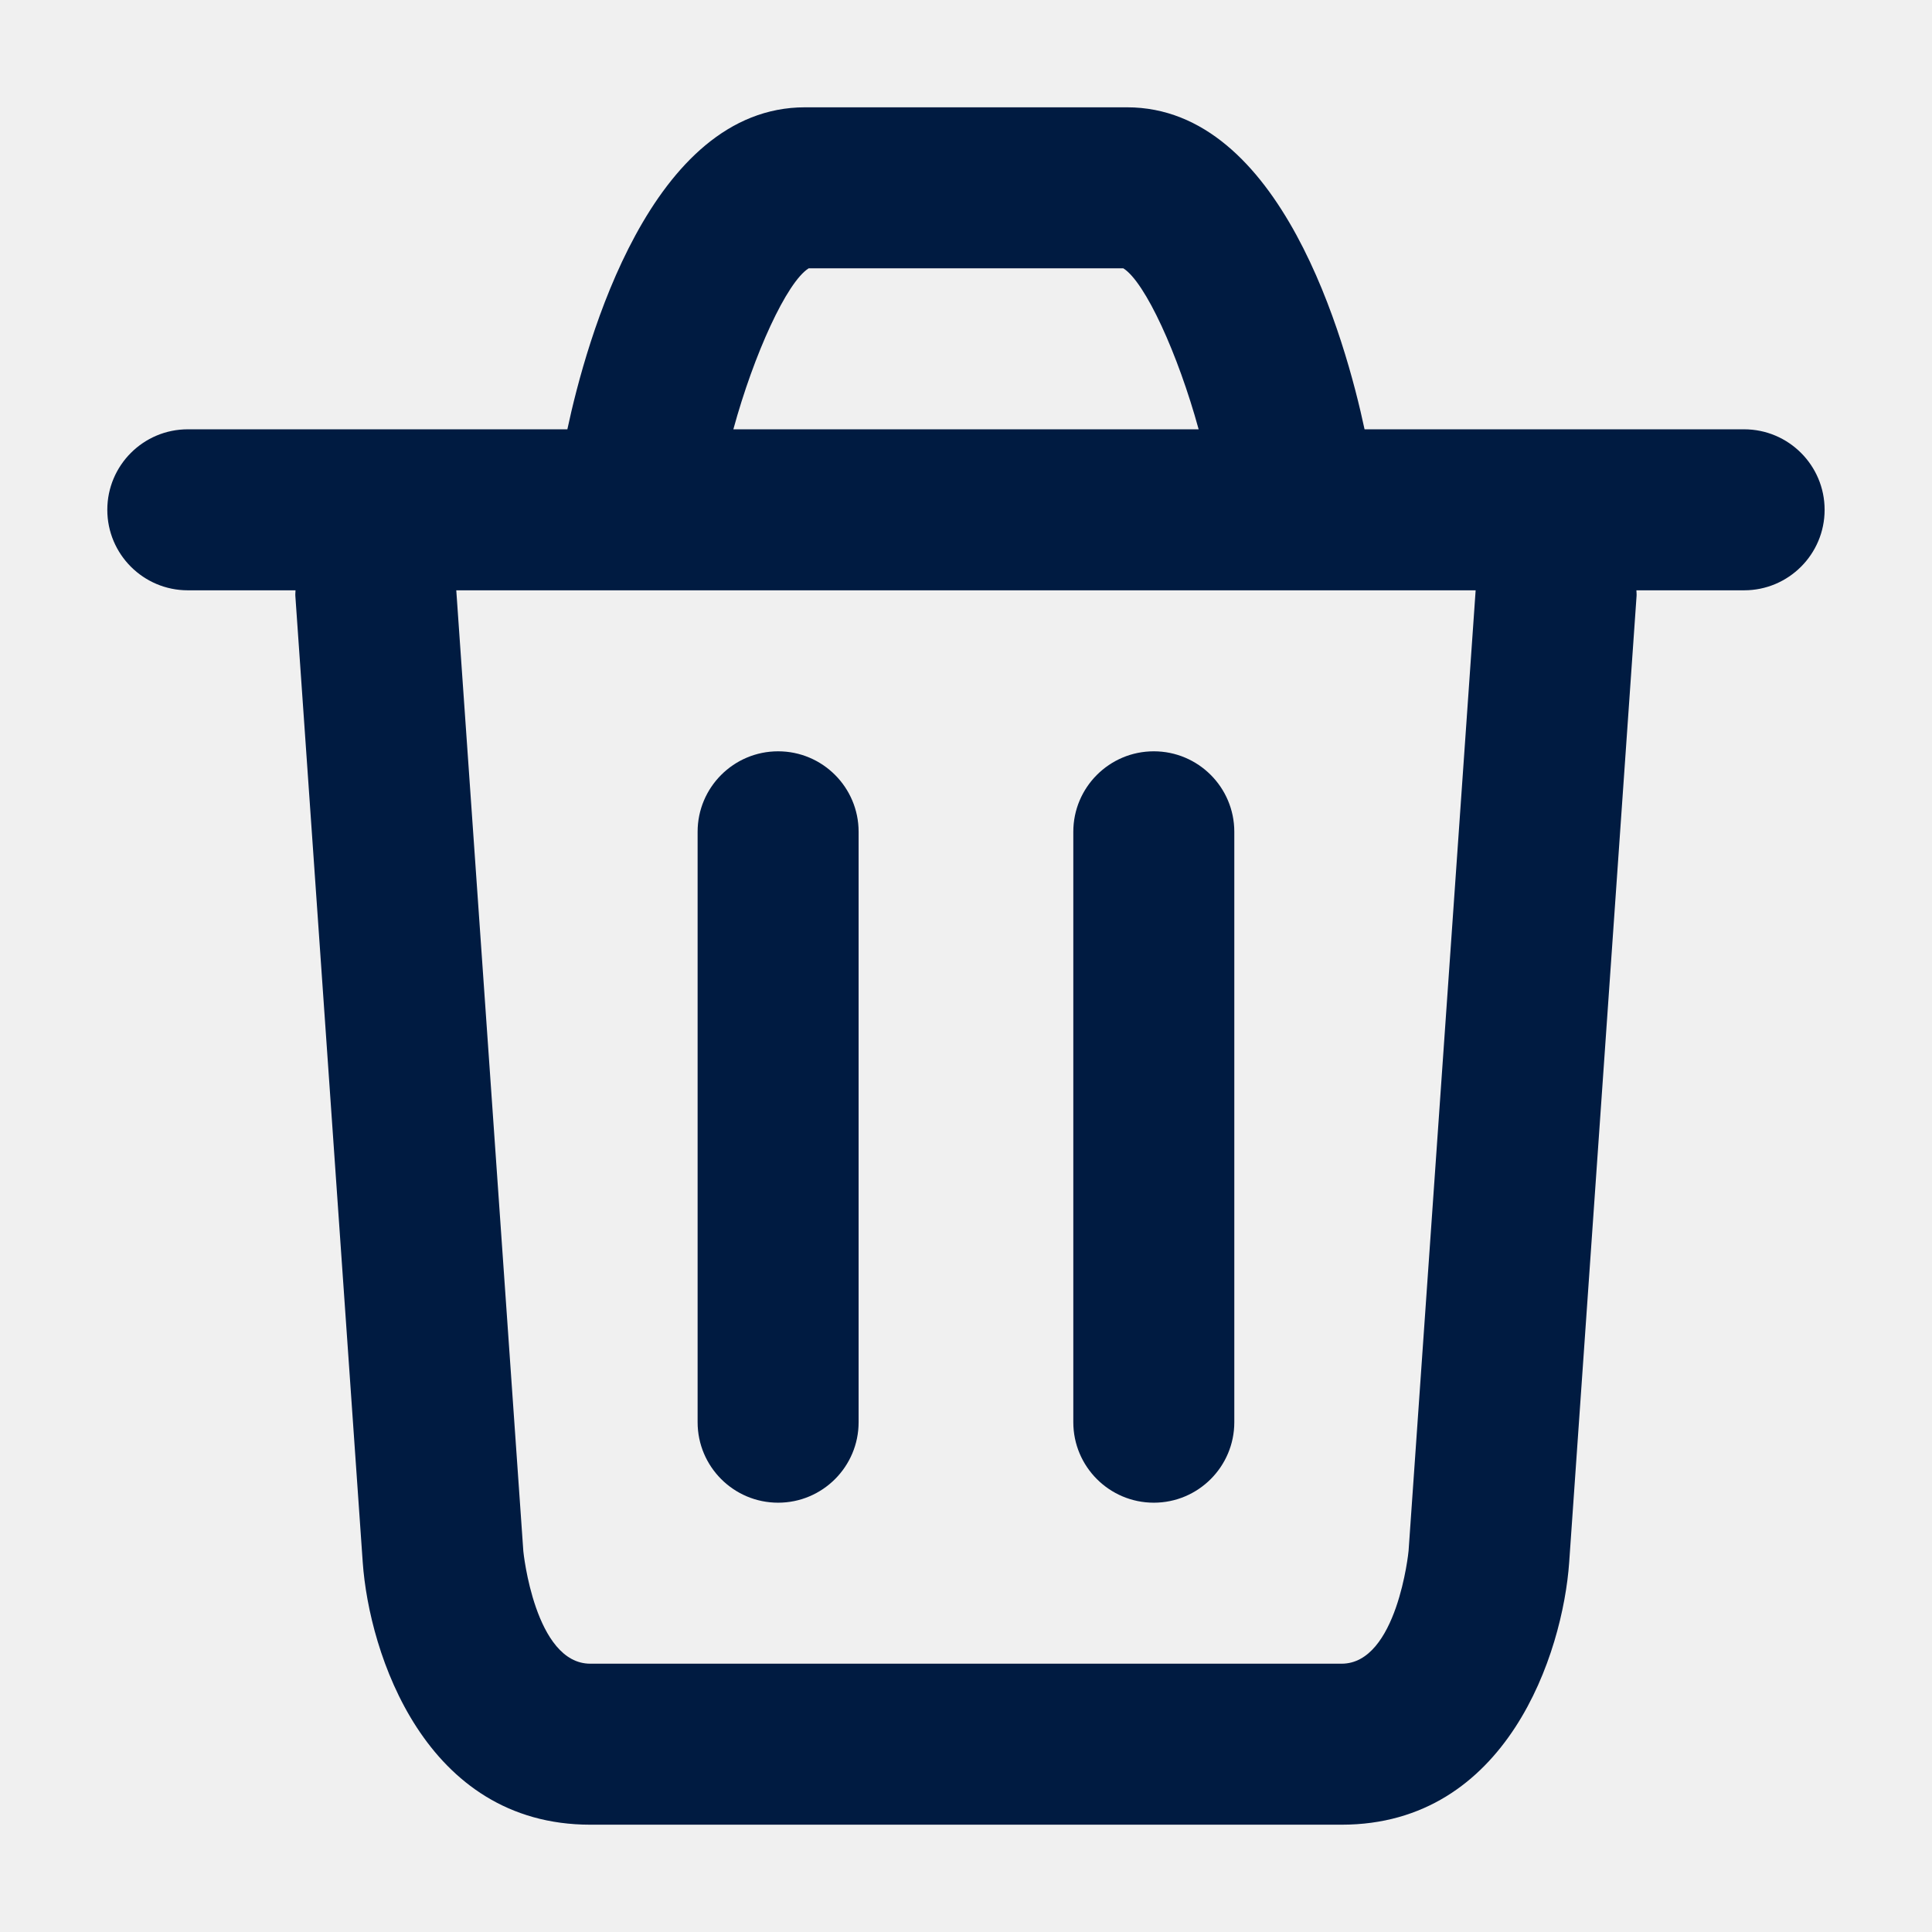
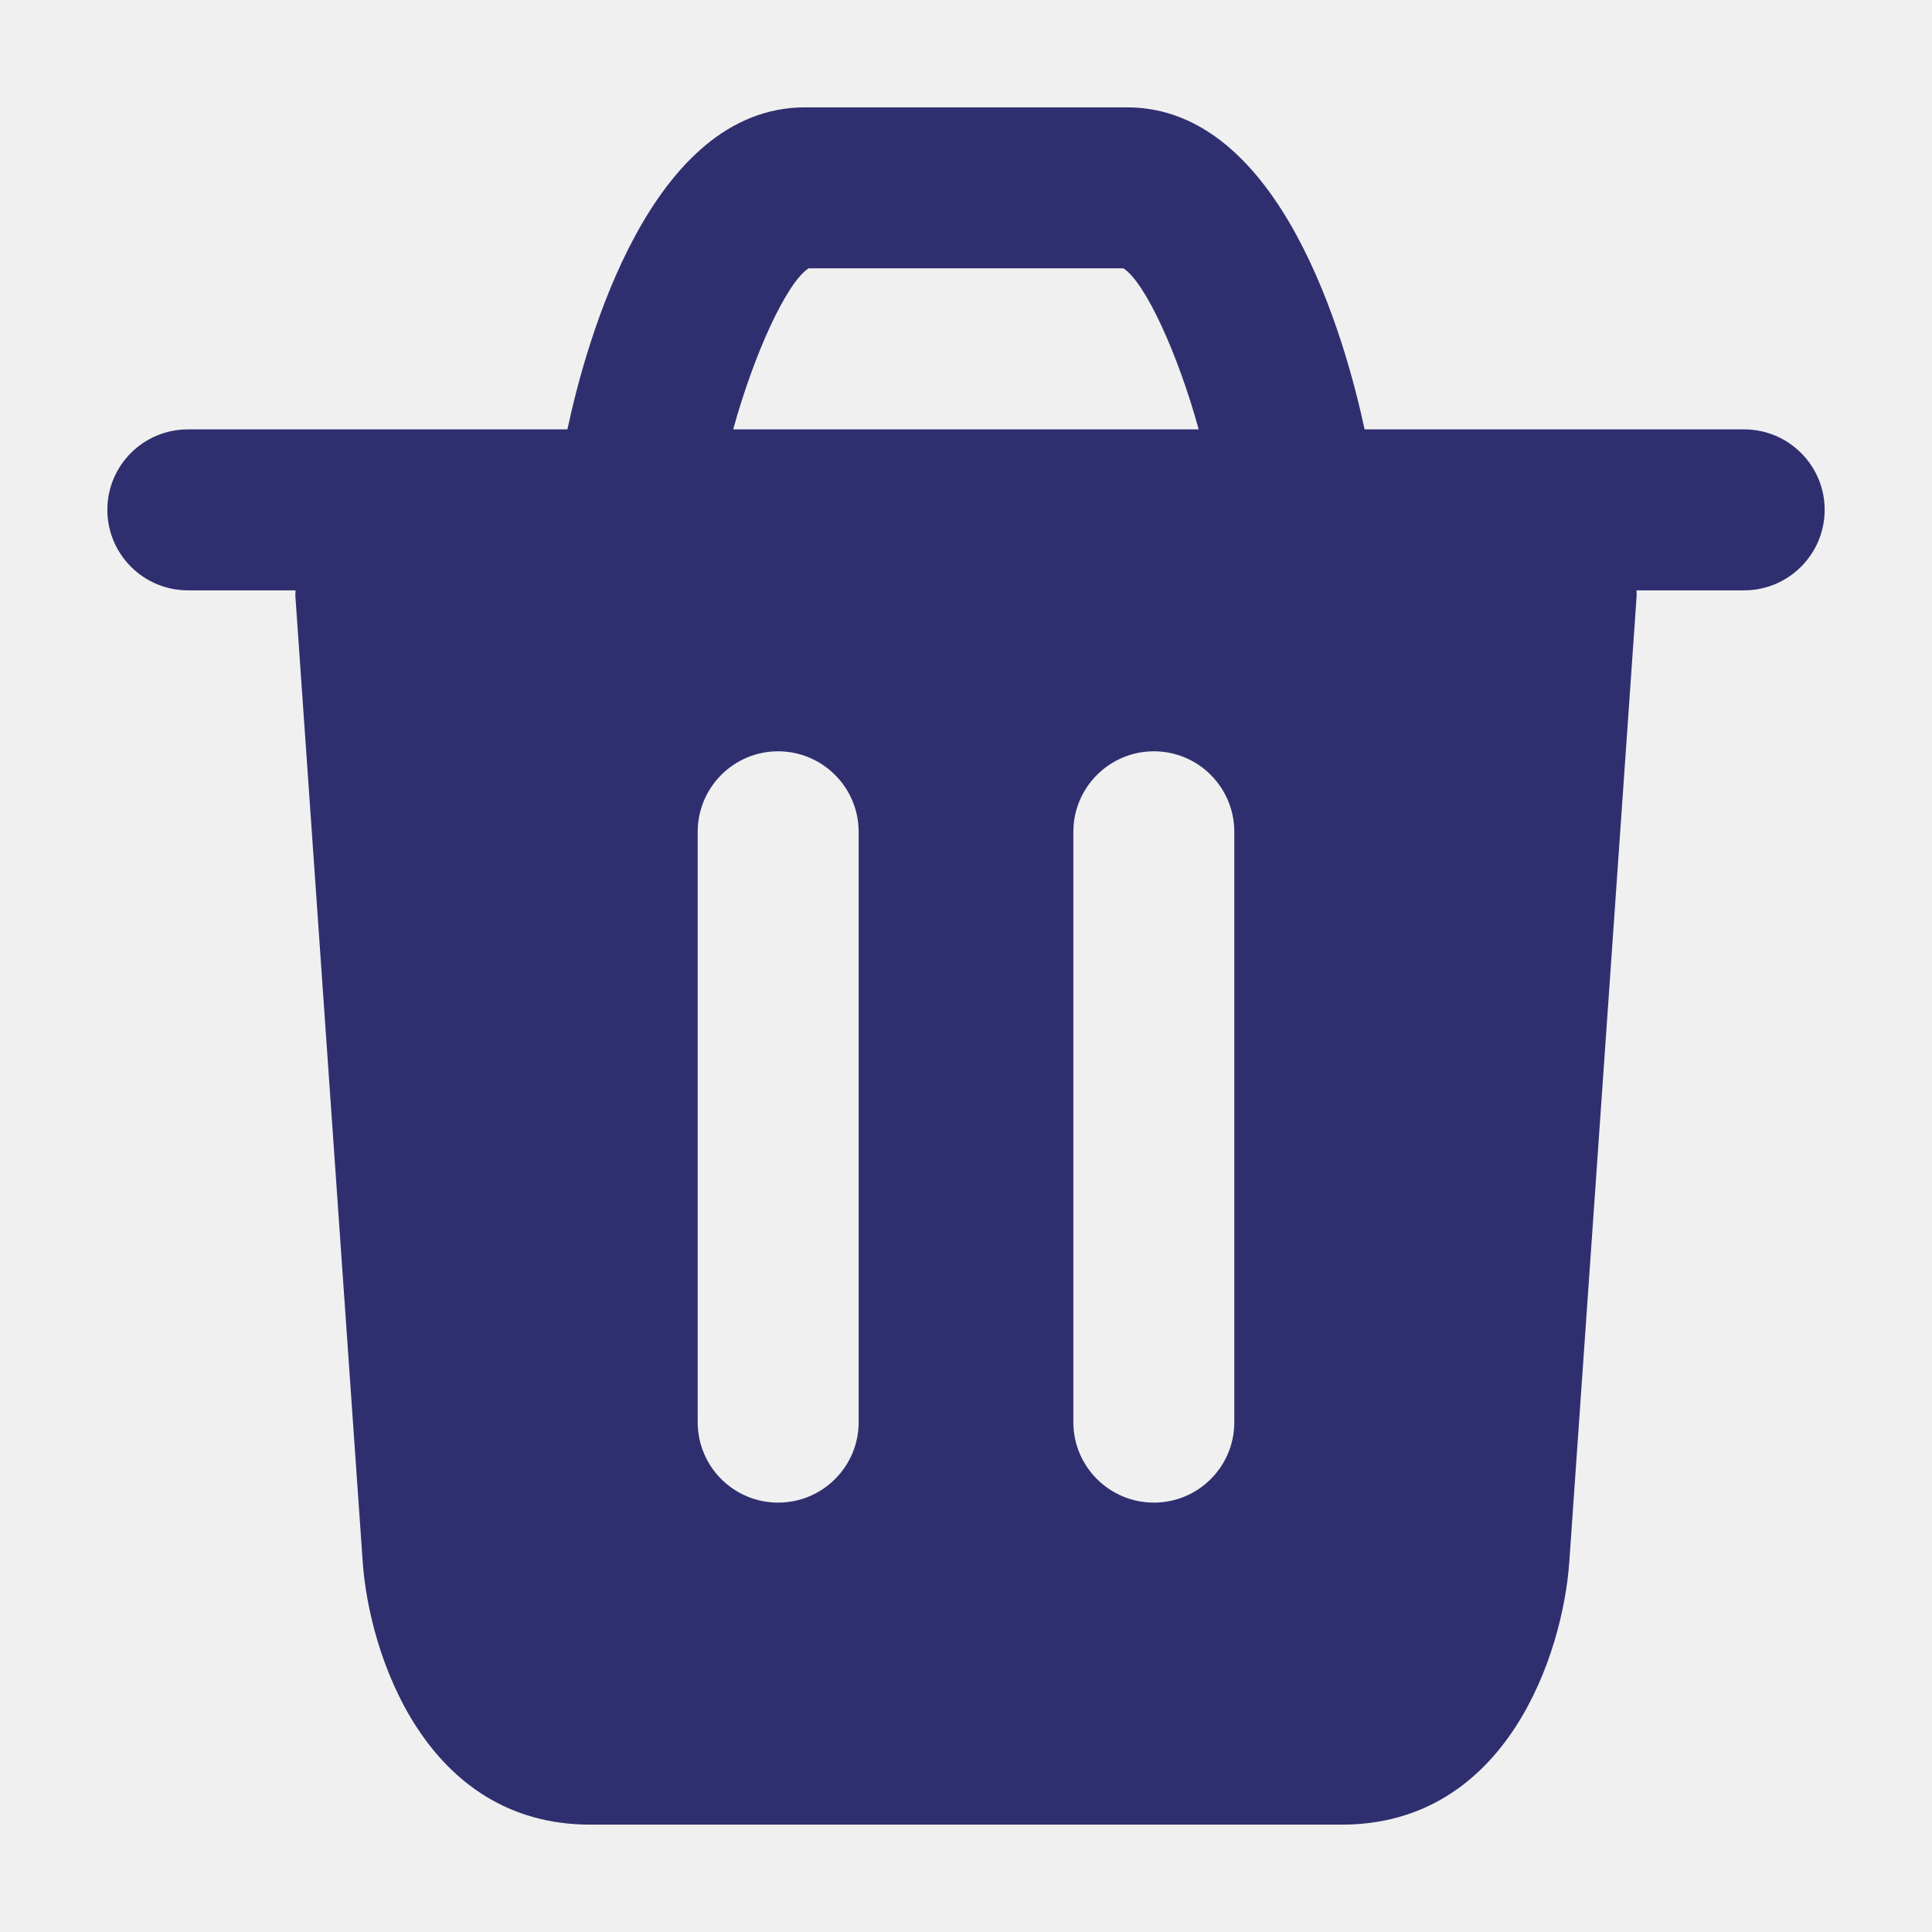
- <svg xmlns="http://www.w3.org/2000/svg" width="24" height="24" viewBox="0 0 24 24" fill="none">
-   <path d="M8.666 17.667V10.333C8.666 9.781 9.114 9.333 9.666 9.333C10.218 9.333 10.666 9.781 10.666 10.333V17.667C10.666 18.219 10.218 18.667 9.666 18.667C9.114 18.667 8.666 18.219 8.666 17.667ZM14.333 18.667C14.885 18.667 15.333 18.219 15.333 17.667V10.333C15.333 9.781 14.885 9.333 14.333 9.333C13.781 9.333 13.333 9.781 13.333 10.333V17.667C13.333 18.219 13.781 18.667 14.333 18.667ZM22.666 6.333C22.666 6.885 22.218 7.333 21.666 7.333H20.328C20.328 7.357 20.332 7.379 20.33 7.403L19.493 19.407C19.414 20.535 18.722 22.667 16.666 22.667H7.333C5.277 22.667 4.585 20.535 4.506 19.407L3.669 7.403C3.667 7.379 3.671 7.357 3.671 7.333H2.333C1.781 7.333 1.333 6.885 1.333 6.333C1.333 5.781 1.781 5.333 2.333 5.333H7.048C7.282 4.237 8.085 1.333 10 1.333H14C15.915 1.333 16.717 4.237 16.951 5.333H21.666C22.218 5.333 22.666 5.781 22.666 6.333ZM9.109 5.333H14.89C14.634 4.399 14.226 3.503 13.954 3.333H10.046C9.774 3.503 9.365 4.399 9.11 5.333H9.109ZM18.331 7.333H5.668L6.501 19.269C6.501 19.277 6.644 20.667 7.333 20.667H16.666C17.355 20.667 17.498 19.277 17.498 19.263L18.331 7.333Z" fill="#001B41" />
+ <svg xmlns="http://www.w3.org/2000/svg" width="16" height="16" viewBox="0 0 16 16" fill="none">
+   <g clip-path="url(#clip0_238_971)">
+     <path d="M14.444 3.556H11.301C11.145 2.825 10.61 0.889 9.333 0.889H6.667C5.39 0.889 4.855 2.825 4.699 3.556H1.556C1.188 3.556 0.889 3.854 0.889 4.222C0.889 4.59 1.188 4.889 1.556 4.889H2.448C2.448 4.904 2.445 4.92 2.446 4.935L3.004 12.938C3.057 13.69 3.518 15.111 4.889 15.111H11.111C12.482 15.111 12.943 13.69 12.996 12.938L13.554 4.935C13.555 4.92 13.553 4.904 13.553 4.889H14.444C14.812 4.889 15.111 4.59 15.111 4.222C15.111 3.854 14.812 3.556 14.444 3.556ZM6.697 2.222H9.303C9.484 2.336 9.756 2.933 9.927 3.556H6.072C6.243 2.933 6.516 2.336 6.697 2.222ZM7.111 11.778C7.111 12.146 6.812 12.444 6.444 12.444C6.076 12.444 5.778 12.146 5.778 11.778V6.889C5.778 6.521 6.076 6.222 6.444 6.222C6.812 6.222 7.111 6.521 7.111 6.889V11.778ZM10.222 11.778C10.222 12.146 9.924 12.444 9.556 12.444C9.188 12.444 8.889 12.146 8.889 11.778V6.889C8.889 6.521 9.188 6.222 9.556 6.222C9.924 6.222 10.222 6.521 10.222 6.889V11.778Z" fill="#2F2F70" />
+   </g>
+   <defs>
+     <clipPath id="clip0_238_971">
+       <rect width="16" height="16" fill="white" />
+     </clipPath>
+   </defs>
</svg>
